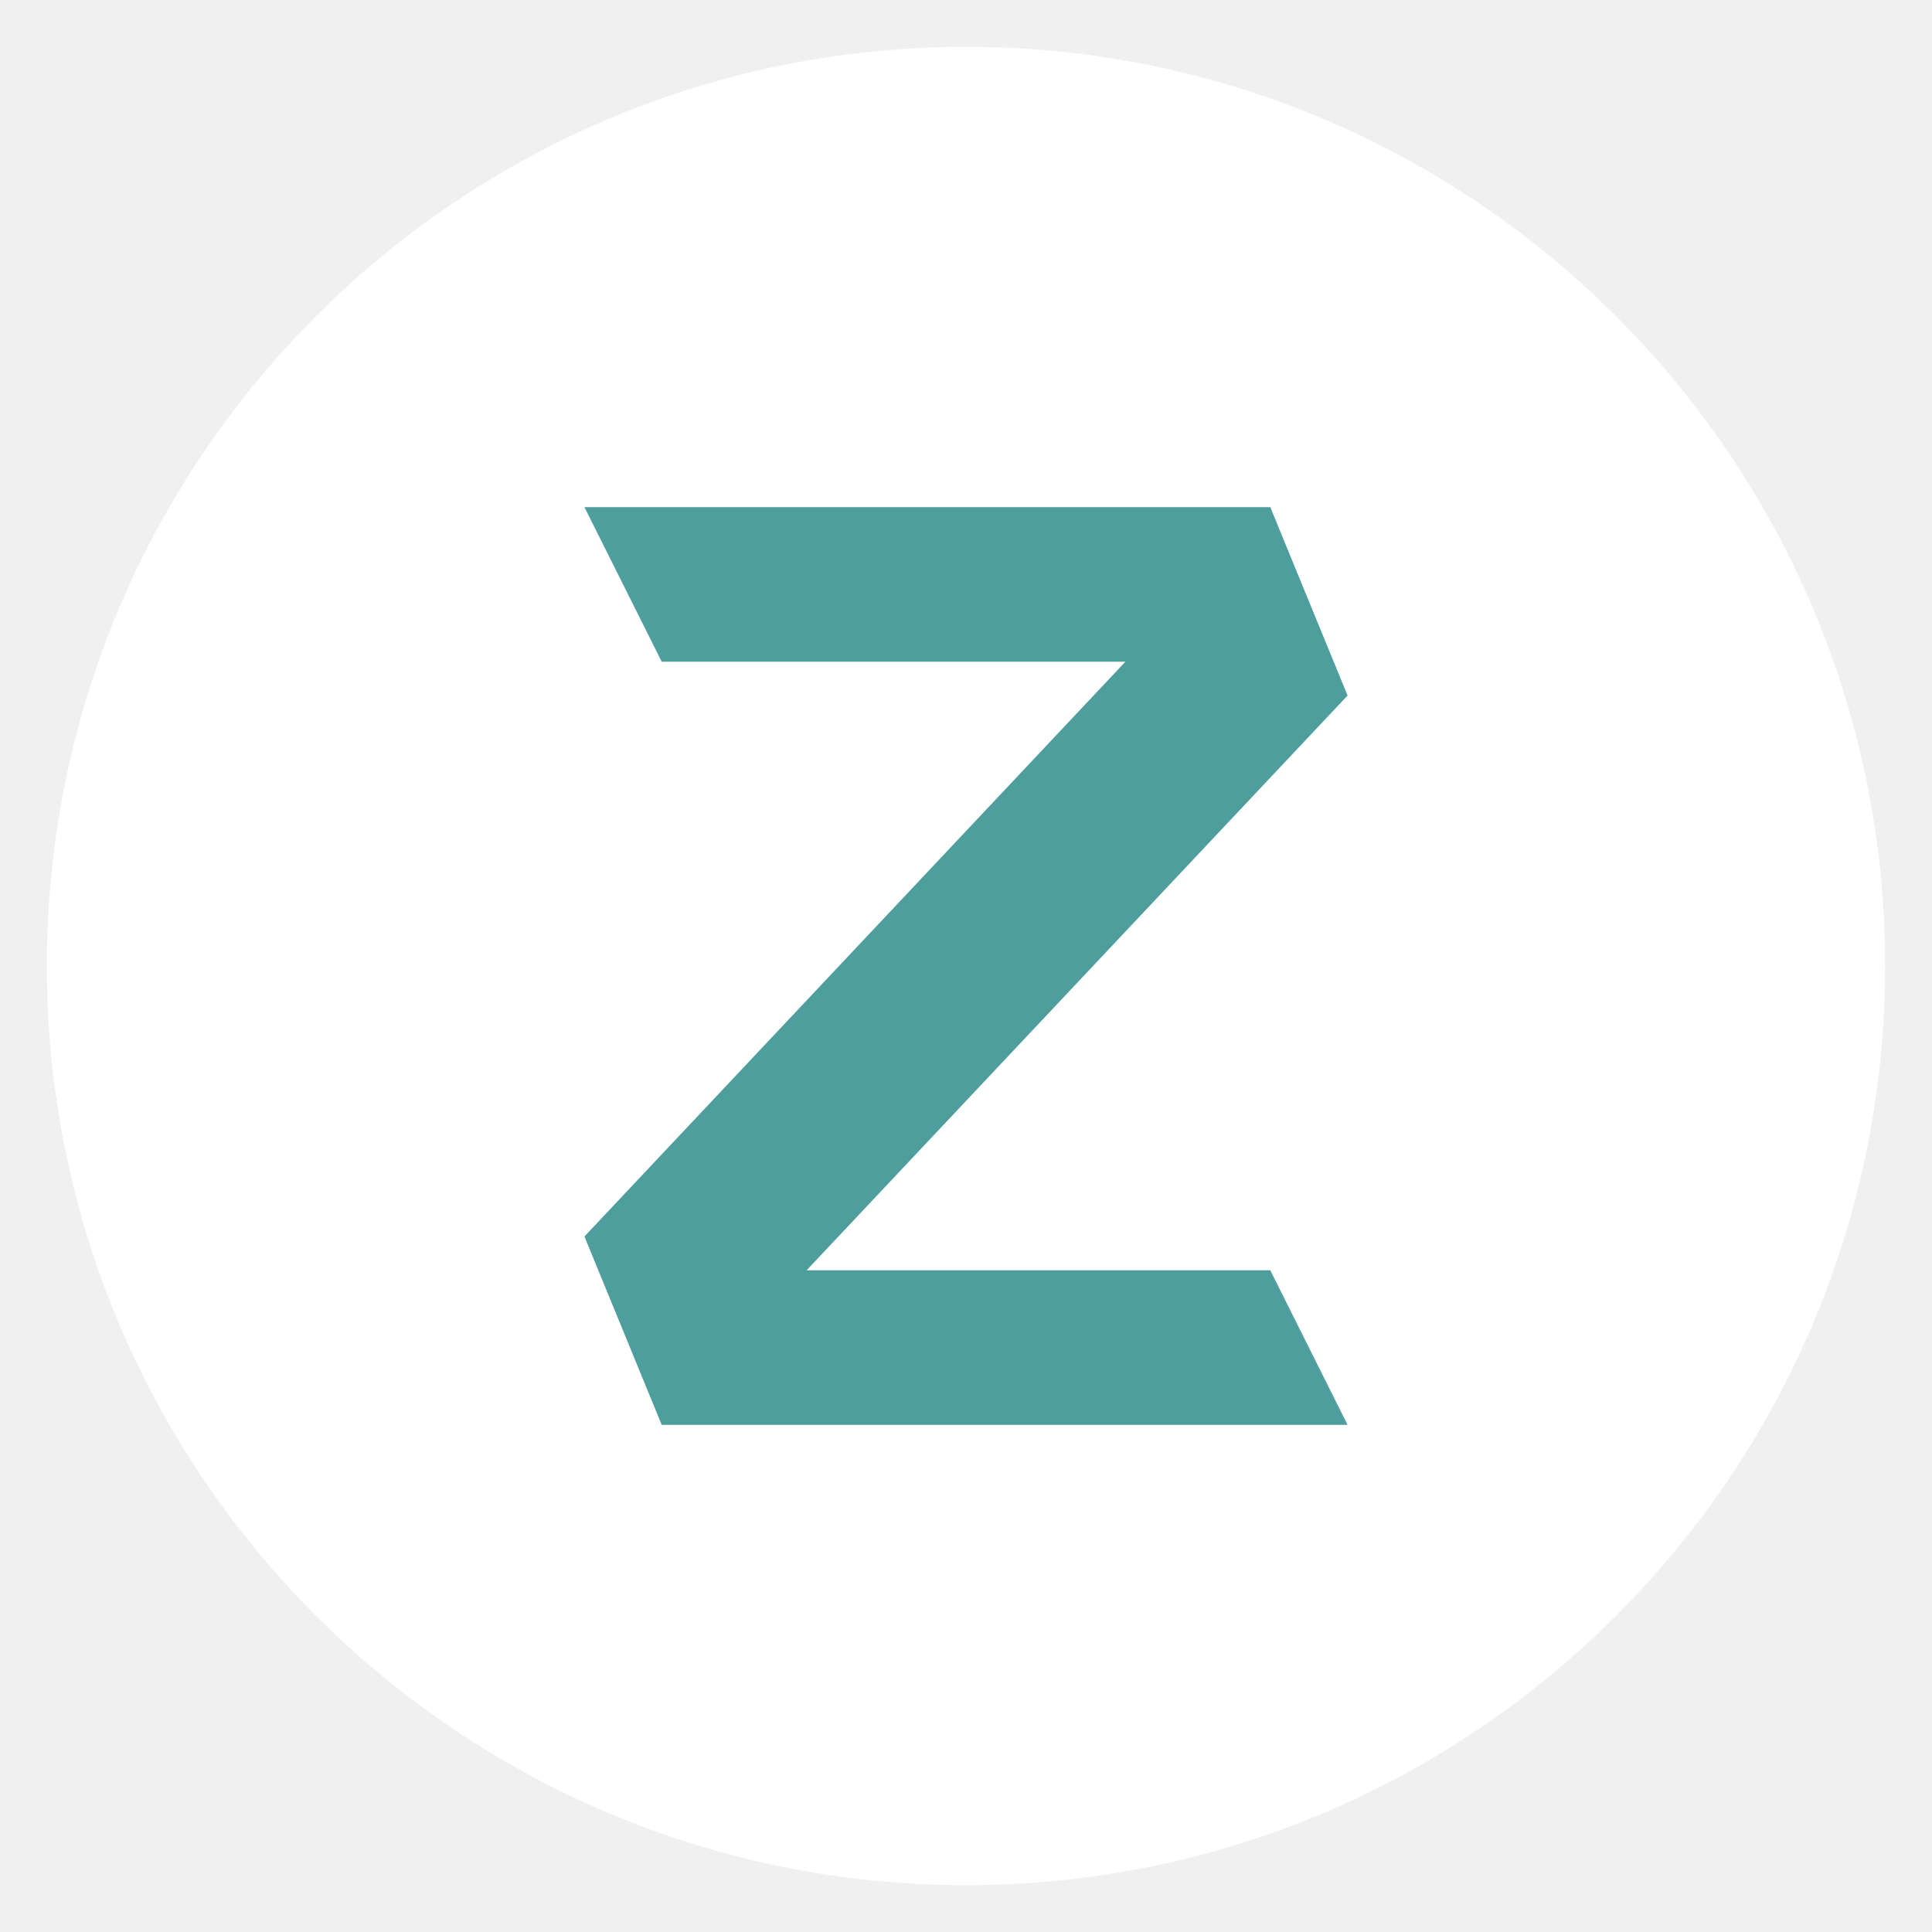
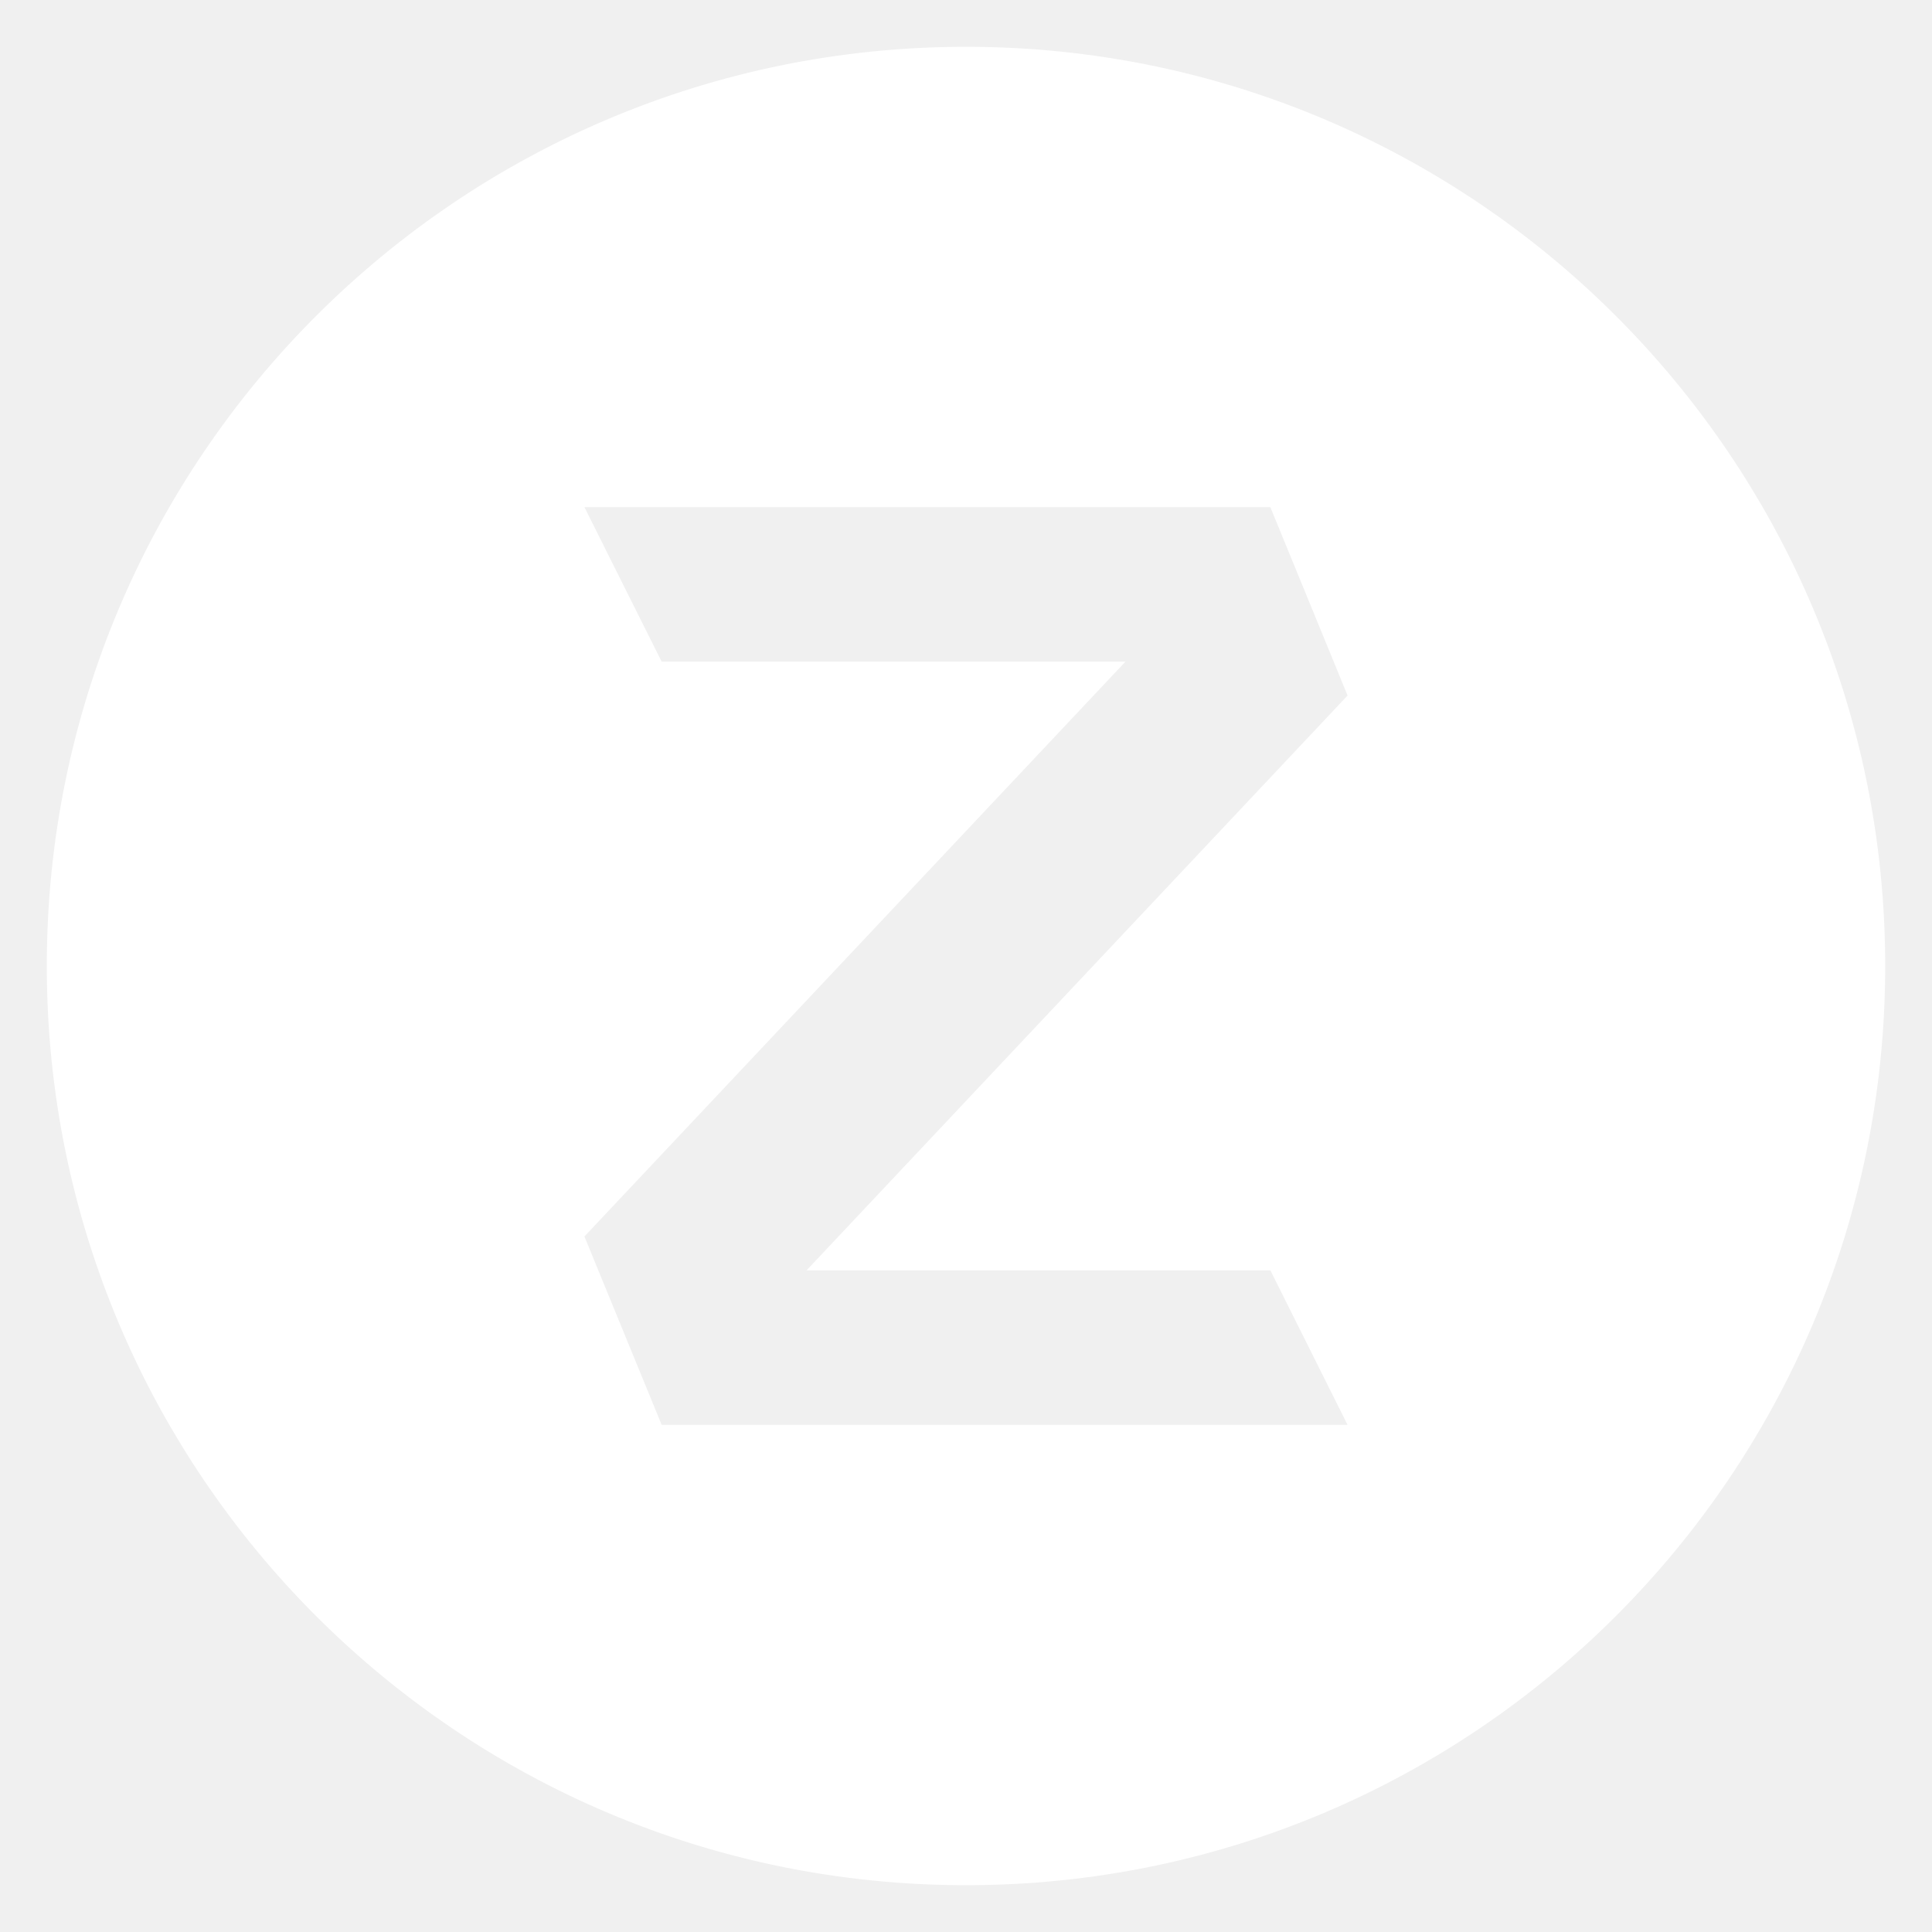
- <svg xmlns="http://www.w3.org/2000/svg" viewBox="0 0 40 40" version="1.1">
-   <g transform="translate(-297.1429,-466.6479)">
-     <circle cx="317.143" cy="486.648" r="19.03" style="fill:#fff" />
-     <path d="m309.243 477.148 14.2 0 1.6 3.9-11.2 11.9 9.6 0 1.6 3.2-14.2 0-1.6-3.9 11.2-11.9-9.6 0z" style="fill:#4e9e9e;" />
+ <svg xmlns="http://www.w3.org/2000/svg" id="svg991" version="1.1" viewBox="0 0 40 40">
+   <defs id="defs995" />
+   <g id="g989" transform="translate(-297.1429,-466.6479)">
+     <path transform="translate(297.1429,466.6479)" d="M 20 0.969 A 19.03 19.03 0 0 0 0.969 20 A 19.03 19.03 0 0 0 20 39.031 A 19.03 19.03 0 0 0 39.031 20 A 19.03 19.03 0 0 0 20 0.969 z M 12.1 10.5 L 26.301 10.5 L 27.9 14.4 L 16.699 26.301 L 26.301 26.301 L 27.9 29.5 L 13.699 29.5 L 12.1 25.6 L 23.301 13.699 L 13.699 13.699 L 12.1 10.5 z " style="fill:#ffffff" id="circle985" />
  </g>
</svg>
